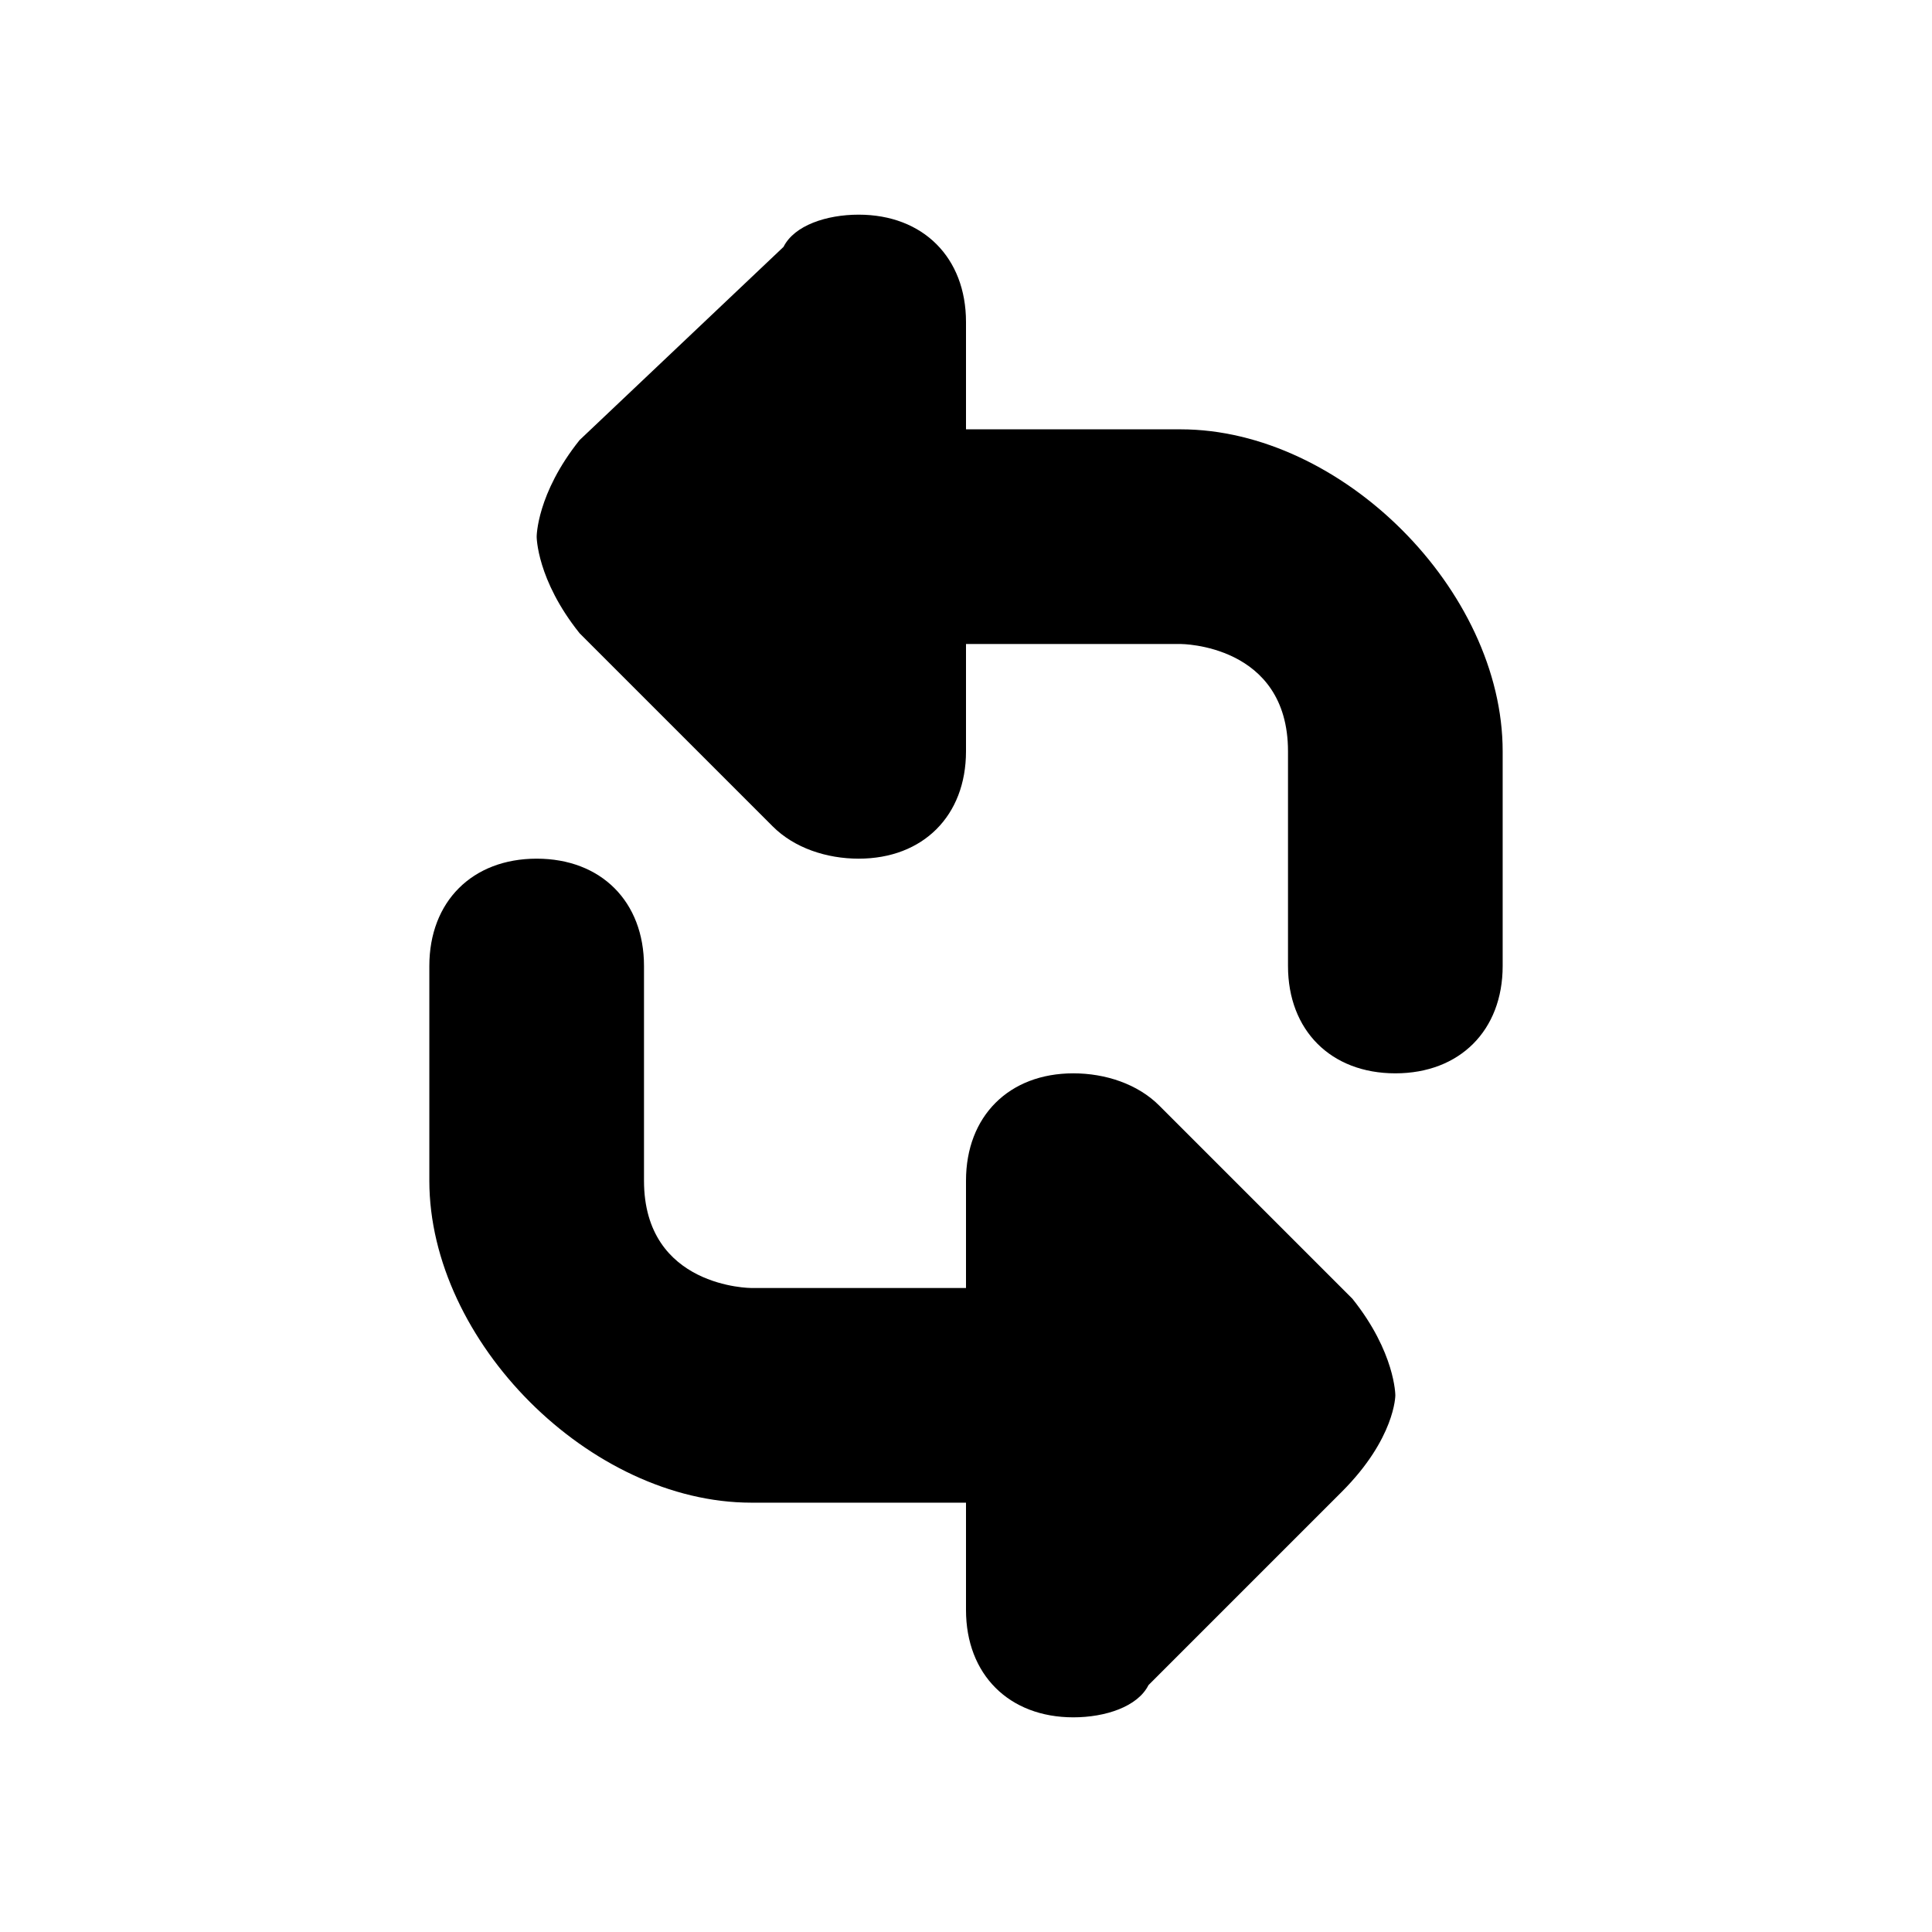
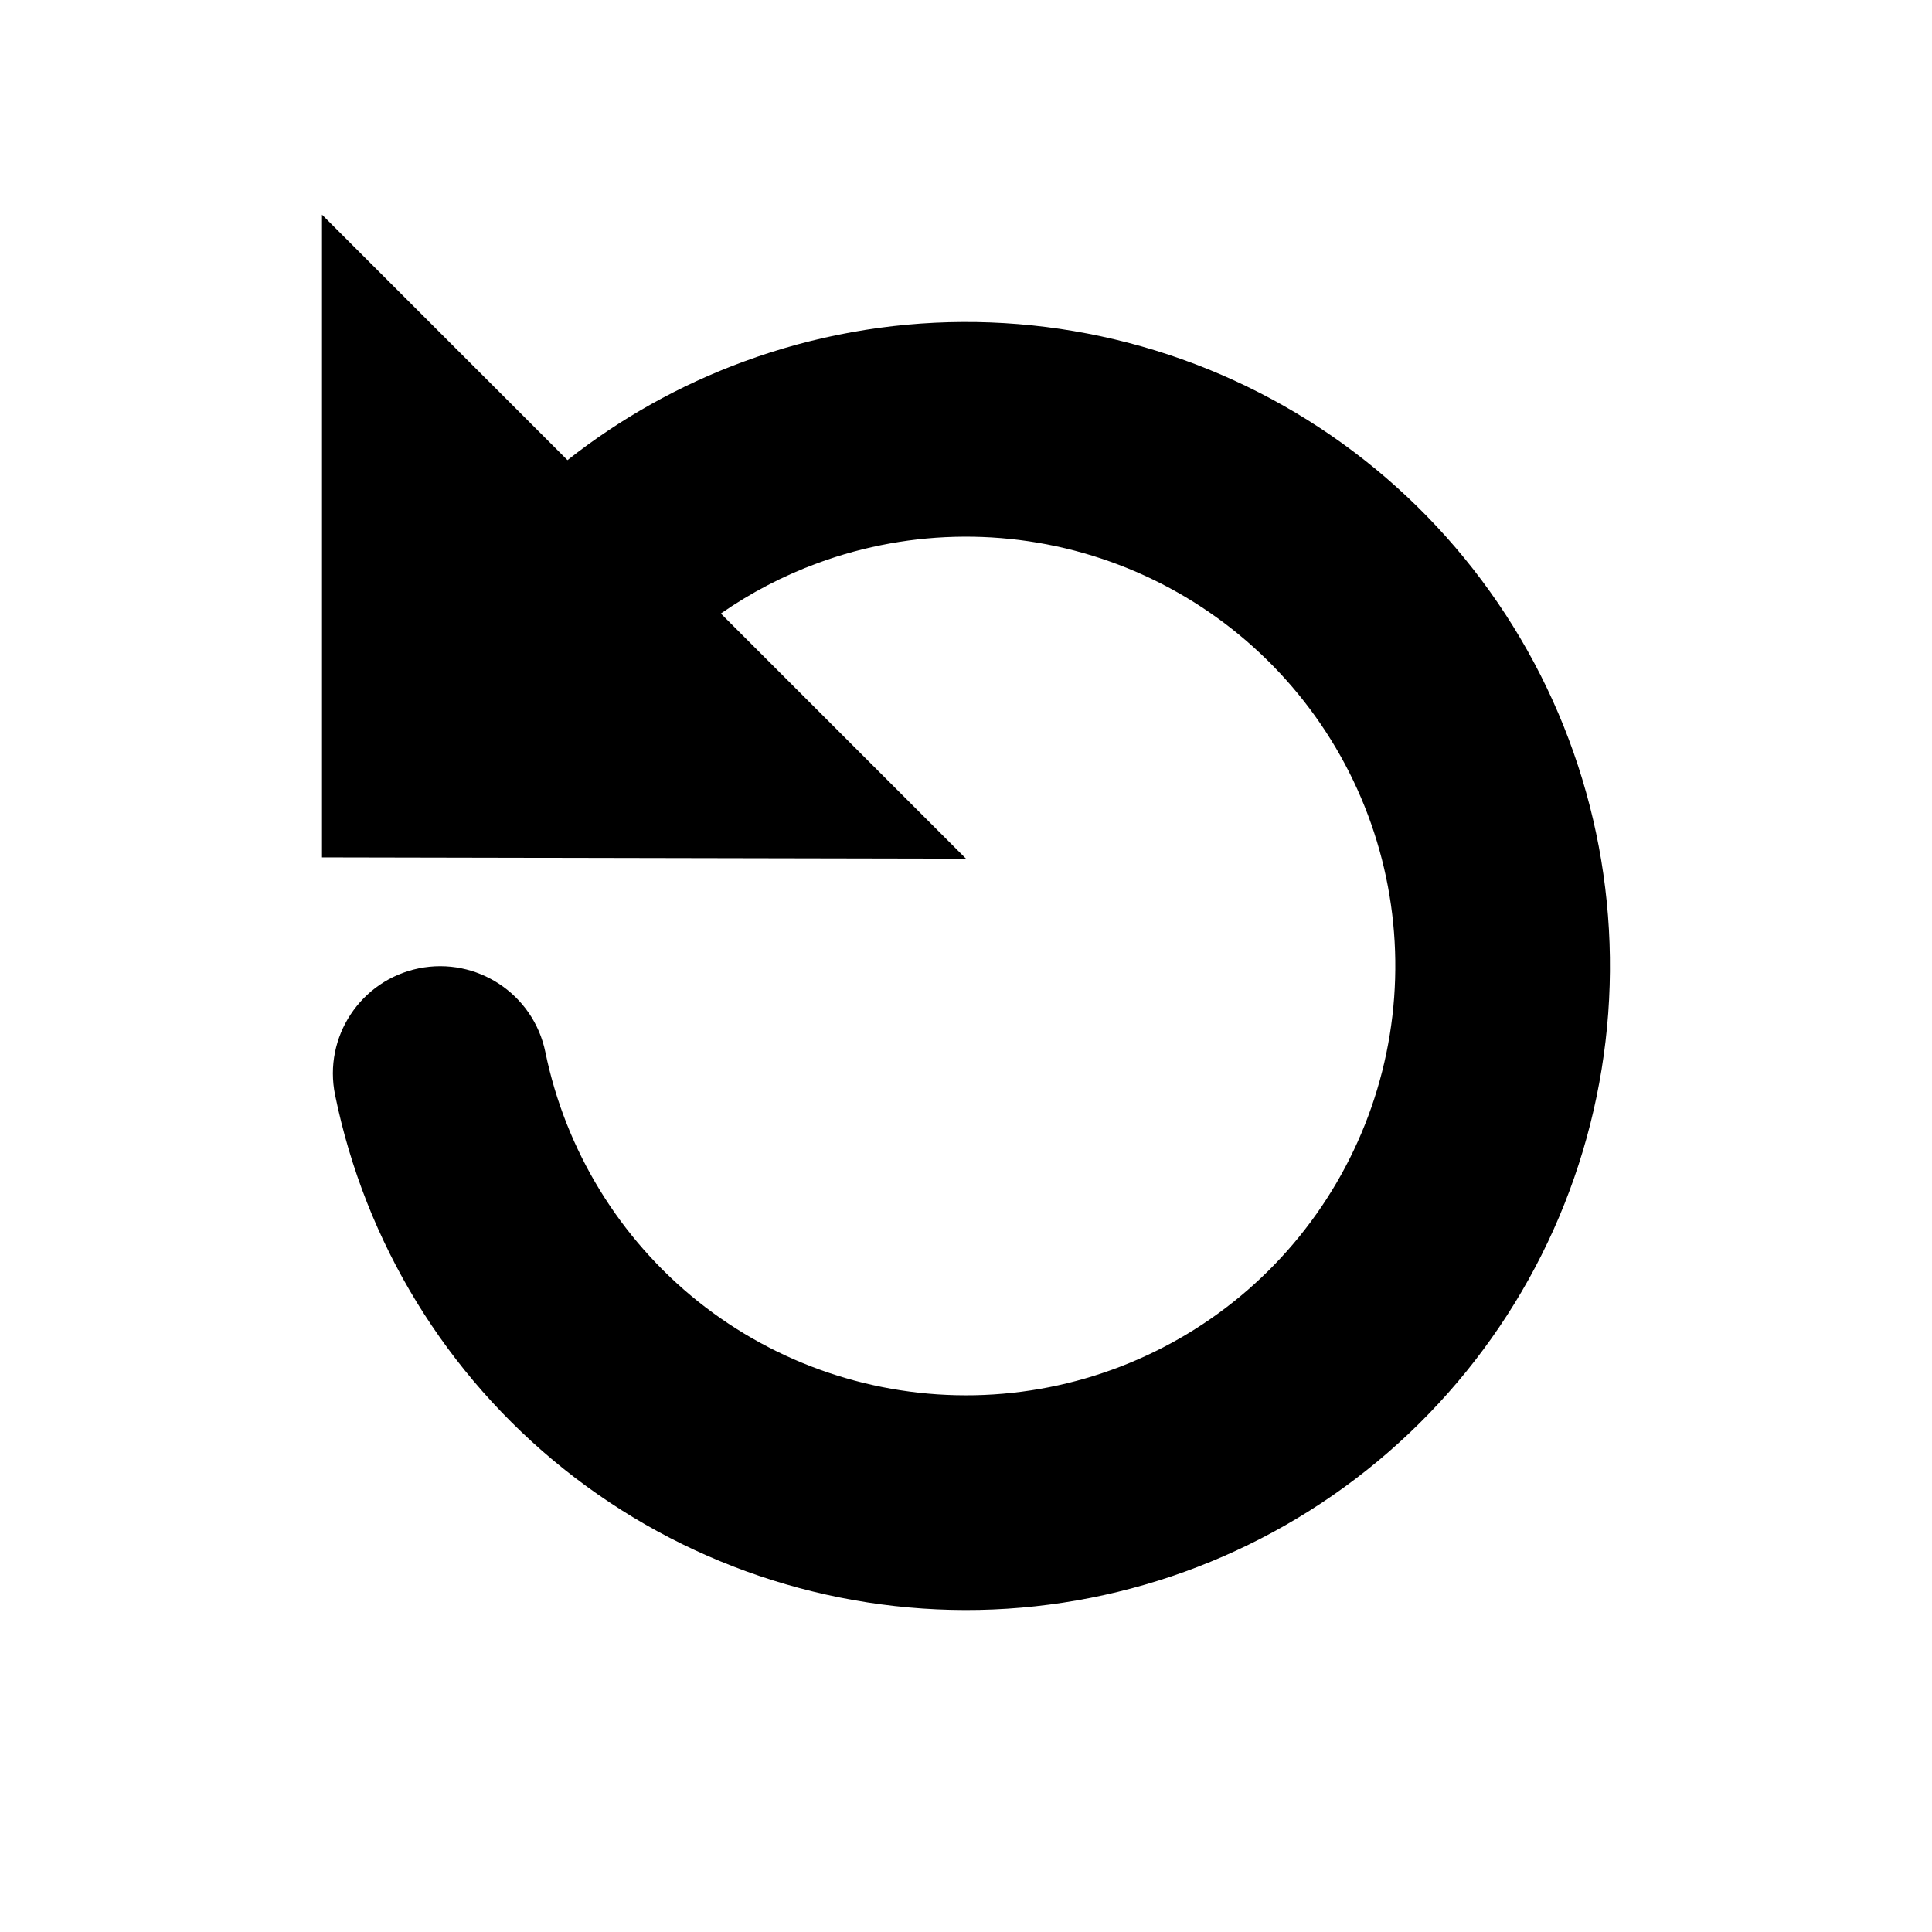
- <svg viewBox="0 0 18 18">
-   <path d="M8,2C7.7,2,7.4,2.1,7.3,2.3L5.4,4.1C5,4.6,5,5,5,5s0,0.4,0.4,0.9l1.8,1.8C7.4,7.9,7.7,8,8,8c0.6,0,1-0.4,1-1V6h2  c0,0,1,0,1,1v2c0,0.6,0.4,1,1,1s1-0.4,1-1V7c0-1.5-1.5-3-3-3H9V3C9,2.4,8.6,2,8,2z M5,8C4.4,8,4,8.4,4,9v2c0,1.5,1.5,3,3,3h2v1  c0,0.6,0.4,1,1,1c0.3,0,0.6-0.1,0.7-0.3l1.8-1.8C13,13.4,13,13,13,13s0-0.4-0.4-0.9l-1.8-1.8C10.6,10.1,10.3,10,10,10  c-0.6,0-1,0.4-1,1v1H7c0,0-1,0-1-1V9C6,8.4,5.6,8,5,8z" />
+ <svg xmlns="http://www.w3.org/2000/svg" viewBox="0 0 18 18">
+   <path d="M6.716 5.716L9 8L3 7.988V2L5.287 4.287C5.779 3.899 6.332 3.588 6.929 3.369C8.246 2.884 9.691 2.877 11.014 3.348C12.336 3.819 13.451 4.739 14.165 5.947C14.879 7.155 15.147 8.576 14.922 9.961C14.698 11.347 13.994 12.61 12.934 13.53C11.875 14.45 10.526 14.97 9.123 14.999C7.719 15.027 6.35 14.563 5.254 13.687C4.157 12.81 3.403 11.578 3.122 10.202C3.011 9.661 3.36 9.133 3.901 9.022C4.442 8.912 4.97 9.261 5.081 9.802C5.269 10.718 5.772 11.54 6.503 12.125C7.234 12.709 8.146 13.018 9.082 12.999C10.017 12.98 10.916 12.634 11.623 12.02C12.329 11.406 12.798 10.565 12.948 9.641C13.098 8.717 12.92 7.77 12.444 6.965C11.967 6.159 11.224 5.546 10.342 5.232C9.461 4.918 8.497 4.923 7.619 5.246C7.297 5.364 6.994 5.523 6.716 5.716Z" />
</svg>
